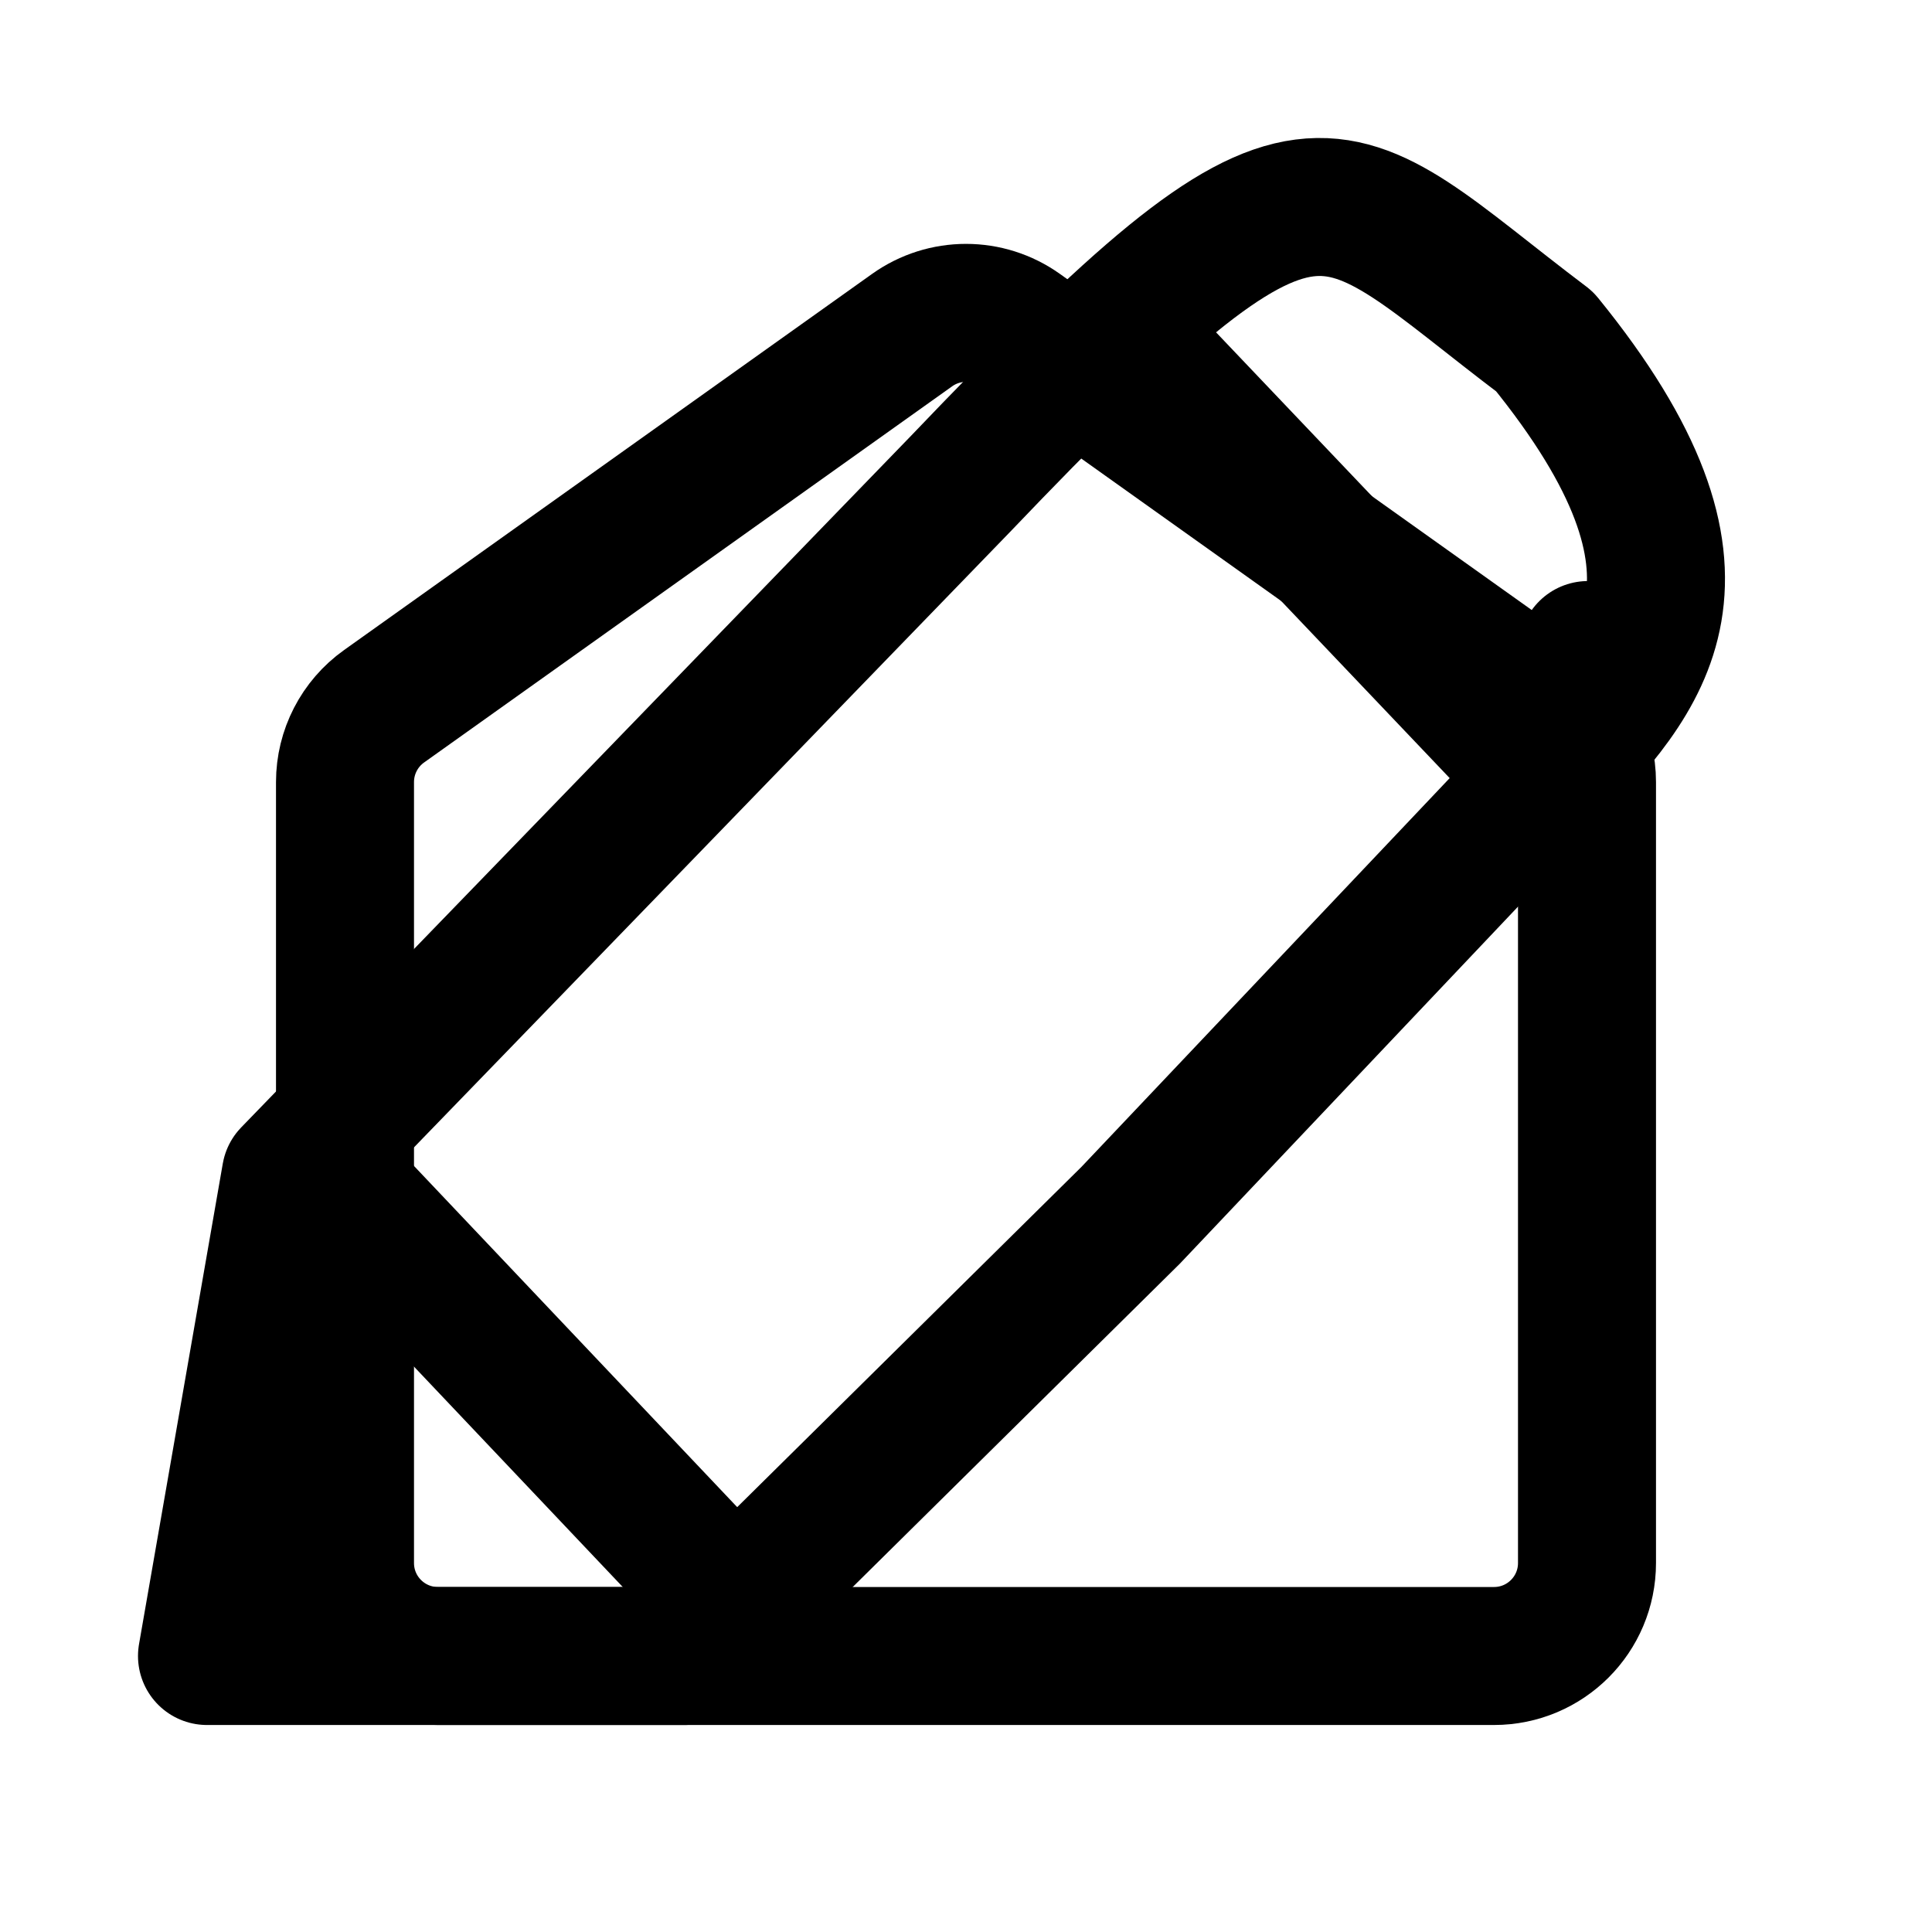
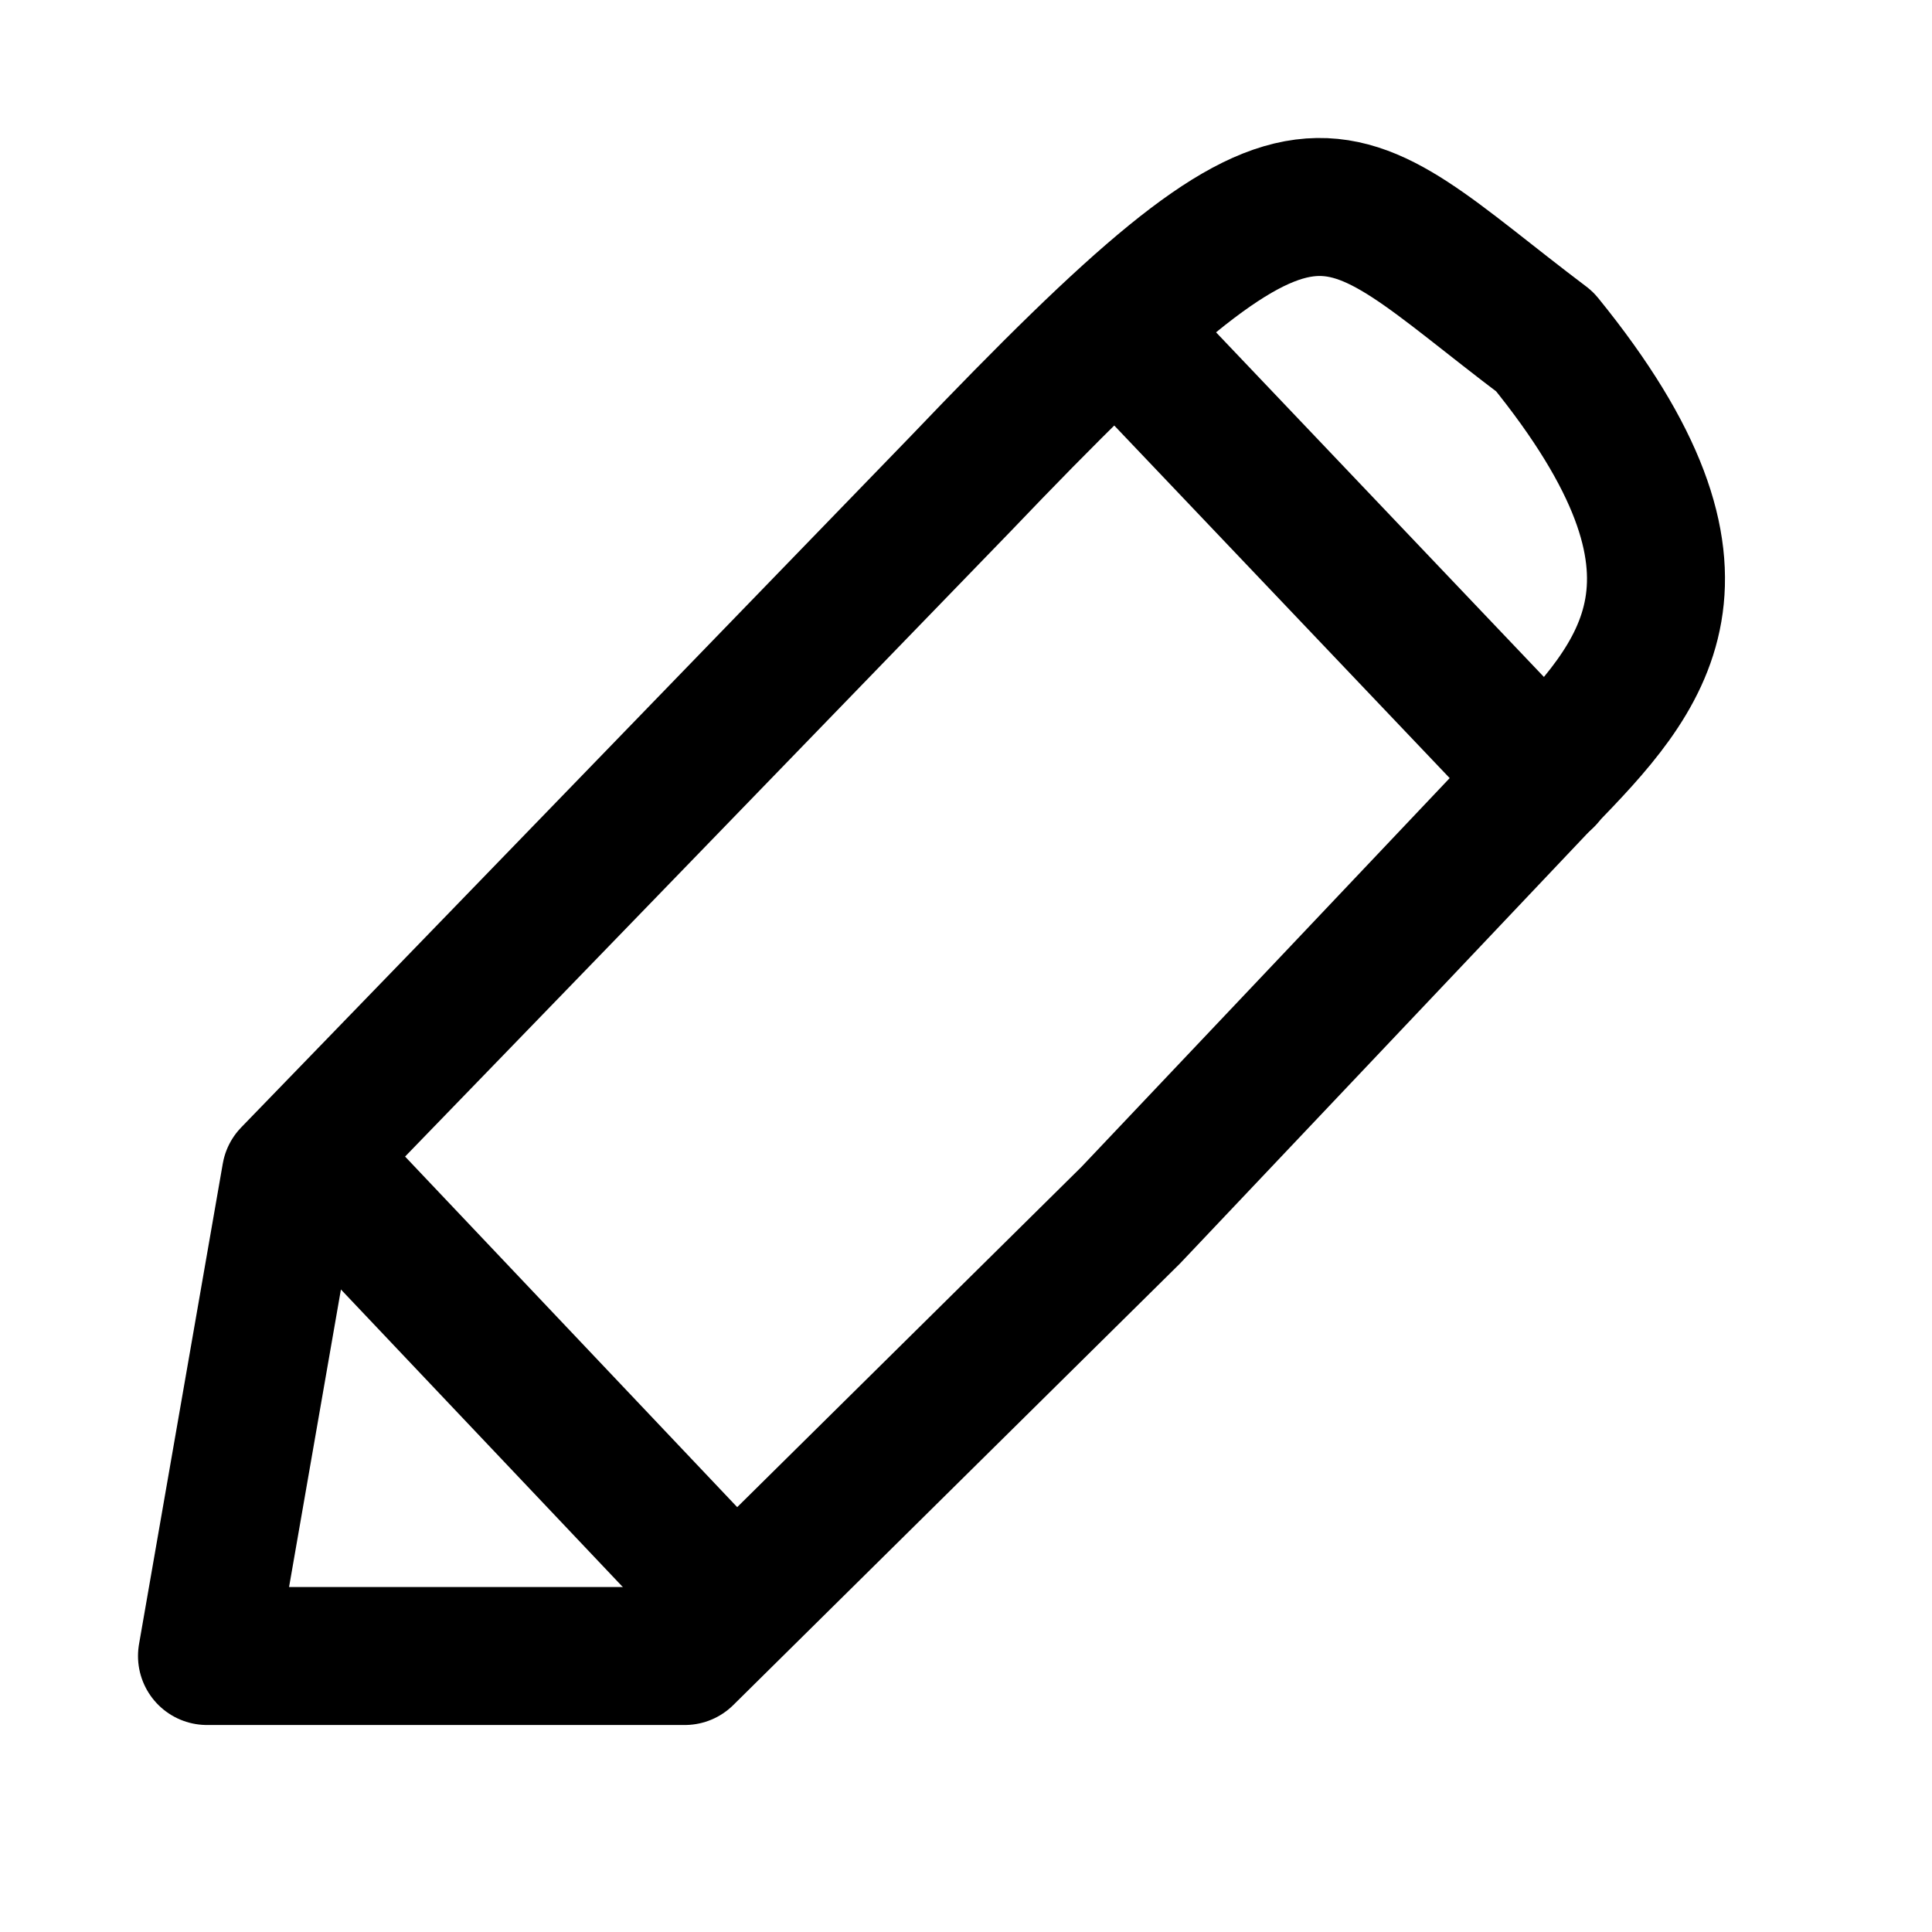
<svg xmlns="http://www.w3.org/2000/svg" width="28" height="28" viewBox="0 0 28 28" fill="none">
-   <path d="M5 11.334C5 10.898 5.211 10.489 5.566 10.236L13.218 4.785C13.686 4.451 14.314 4.451 14.782 4.785L22.434 10.236L23.014 9.421L22.434 10.236C22.789 10.489 23 10.898 23 11.334V22.652C23 23.397 22.397 24 21.652 24H6.348C5.603 24 5 23.397 5 22.652V11.334Z" fill="none" stroke="currentColor" stroke-width="2" stroke-linejoin="round" />
  <path d="M3 24L4.214 17.035L13.907 7.027C19.156 1.531 19.156 2.514 22.387 4.951C25.157 8.362 23.816 9.802 22.387 11.277L16.387 17.612L9.924 24H3Z" stroke="black" stroke-width="2" stroke-linejoin="round" />
  <path d="M16.842 5.445L22.393 11.28" stroke="black" stroke-width="2" stroke-linecap="round" />
  <path d="M4.846 17.134L10.386 22.982" stroke="black" stroke-width="2" stroke-linecap="round" />
</svg>
